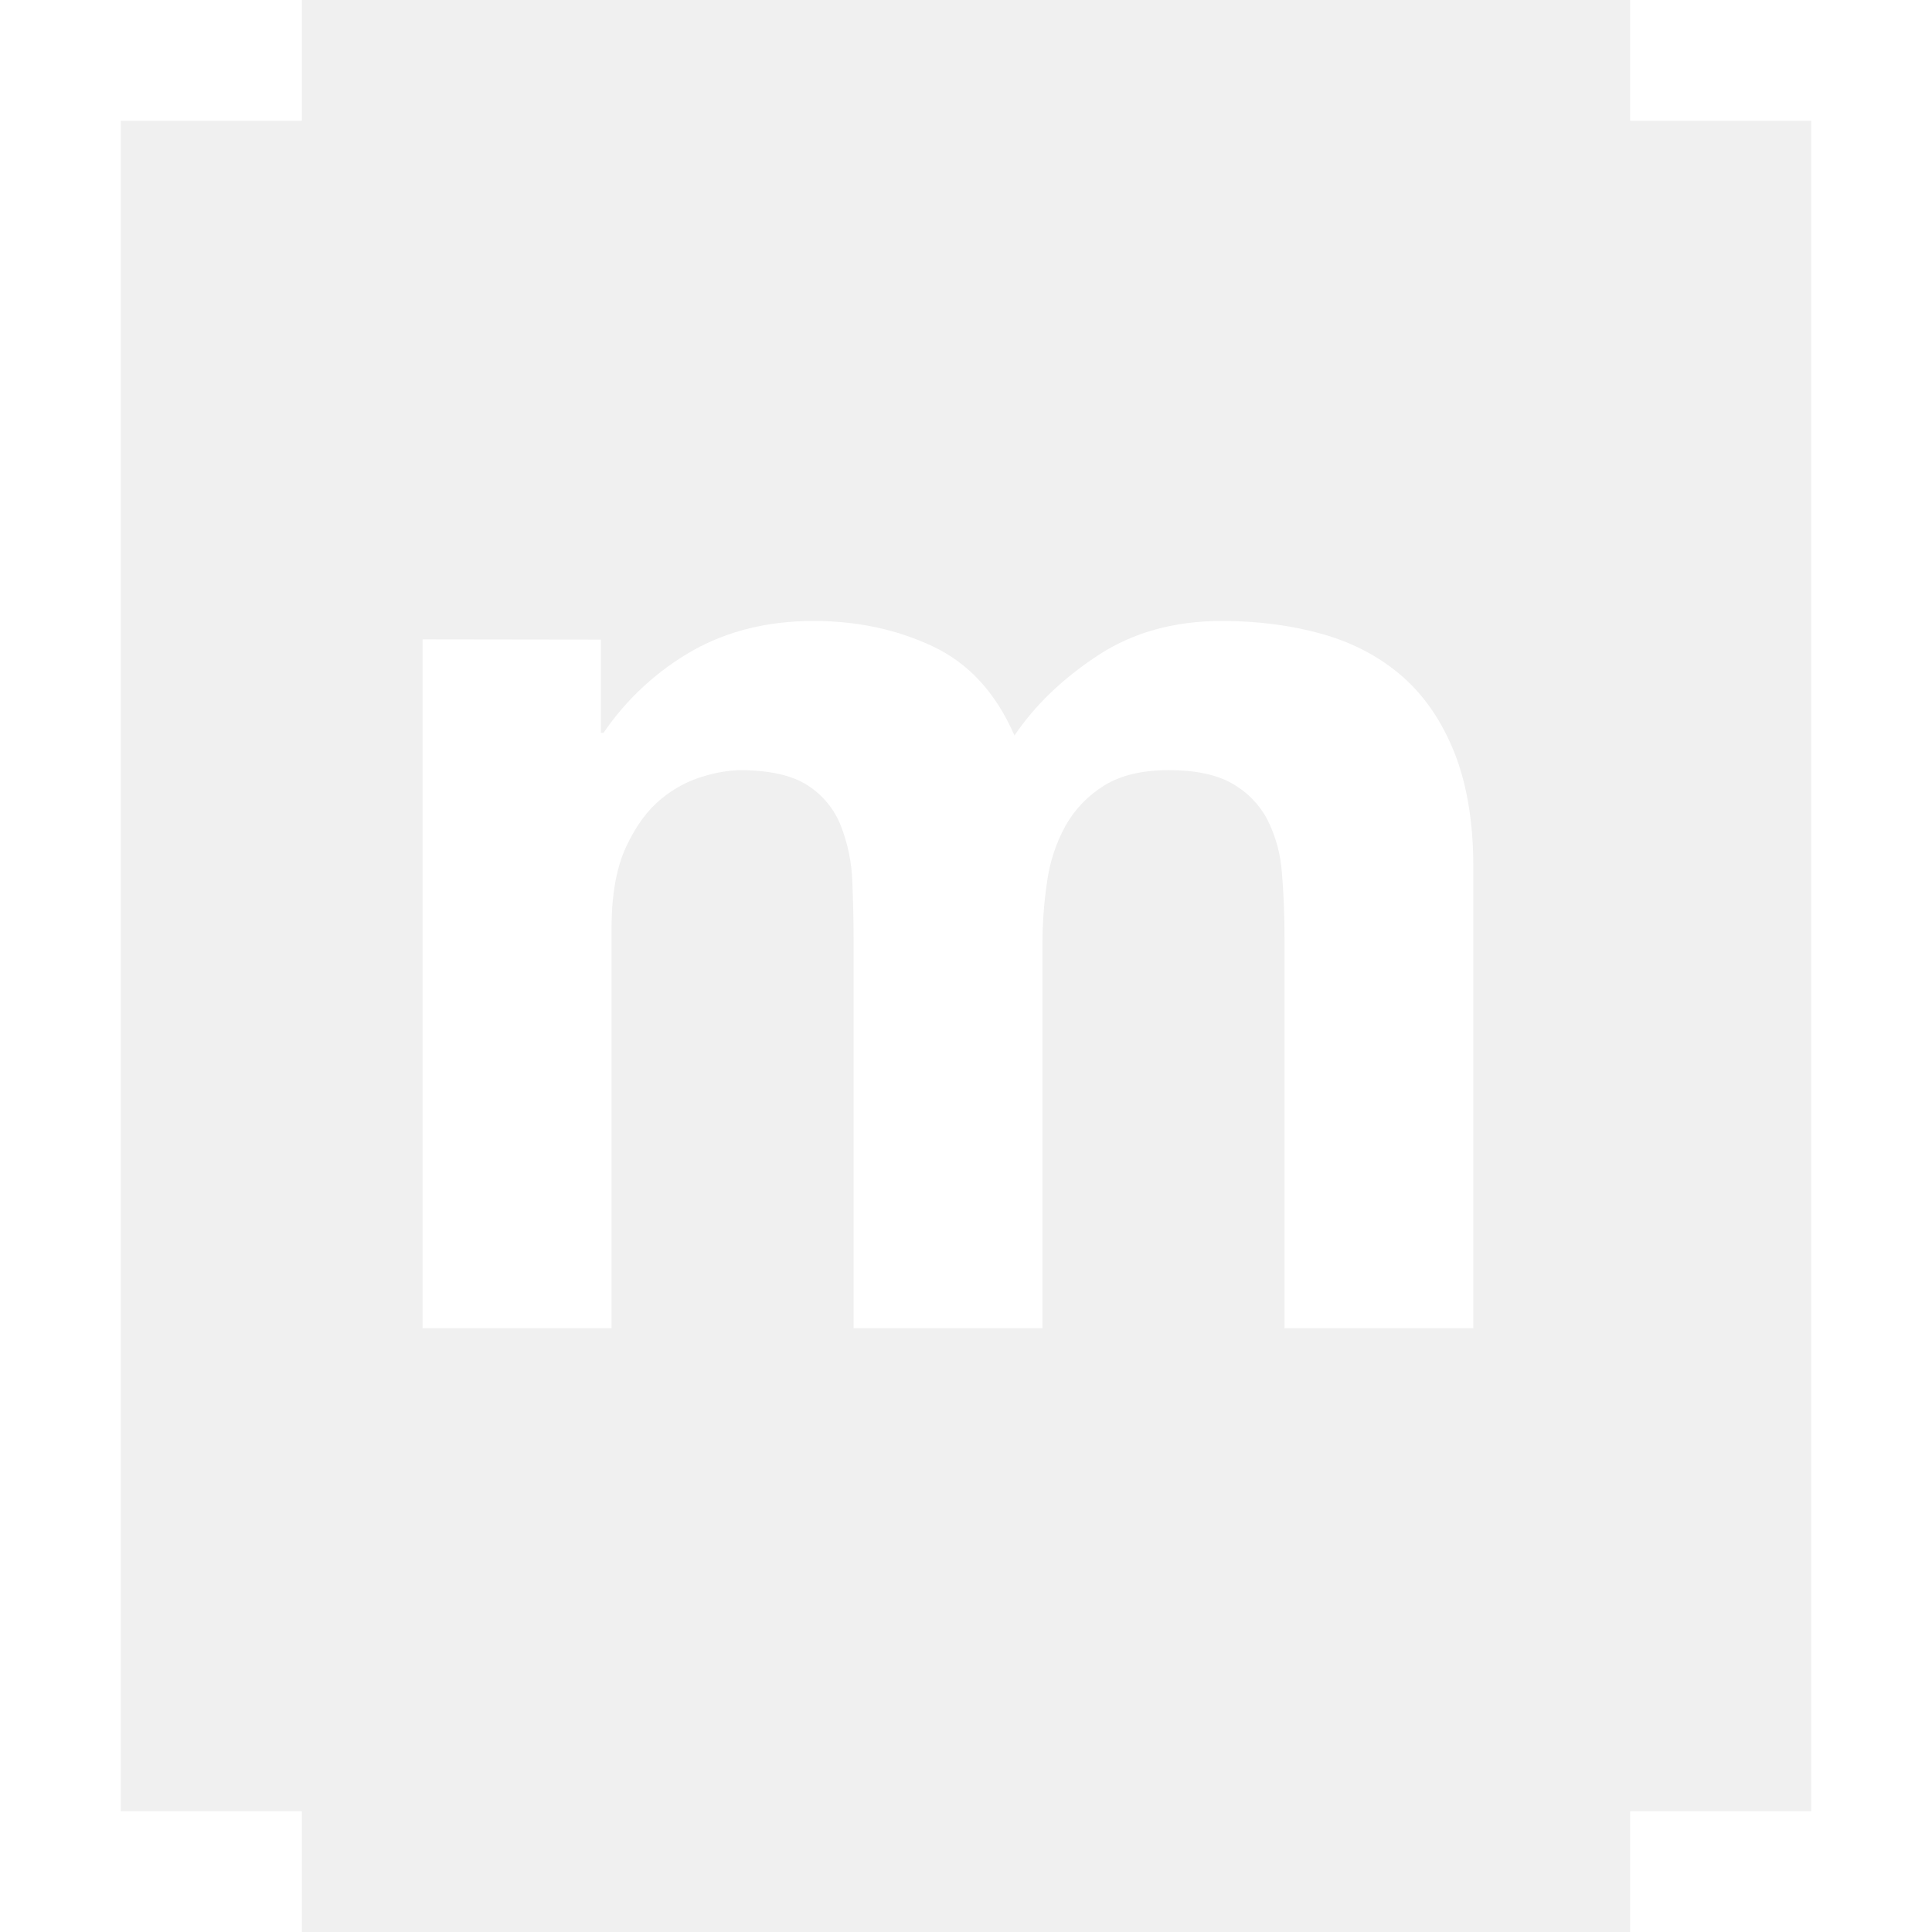
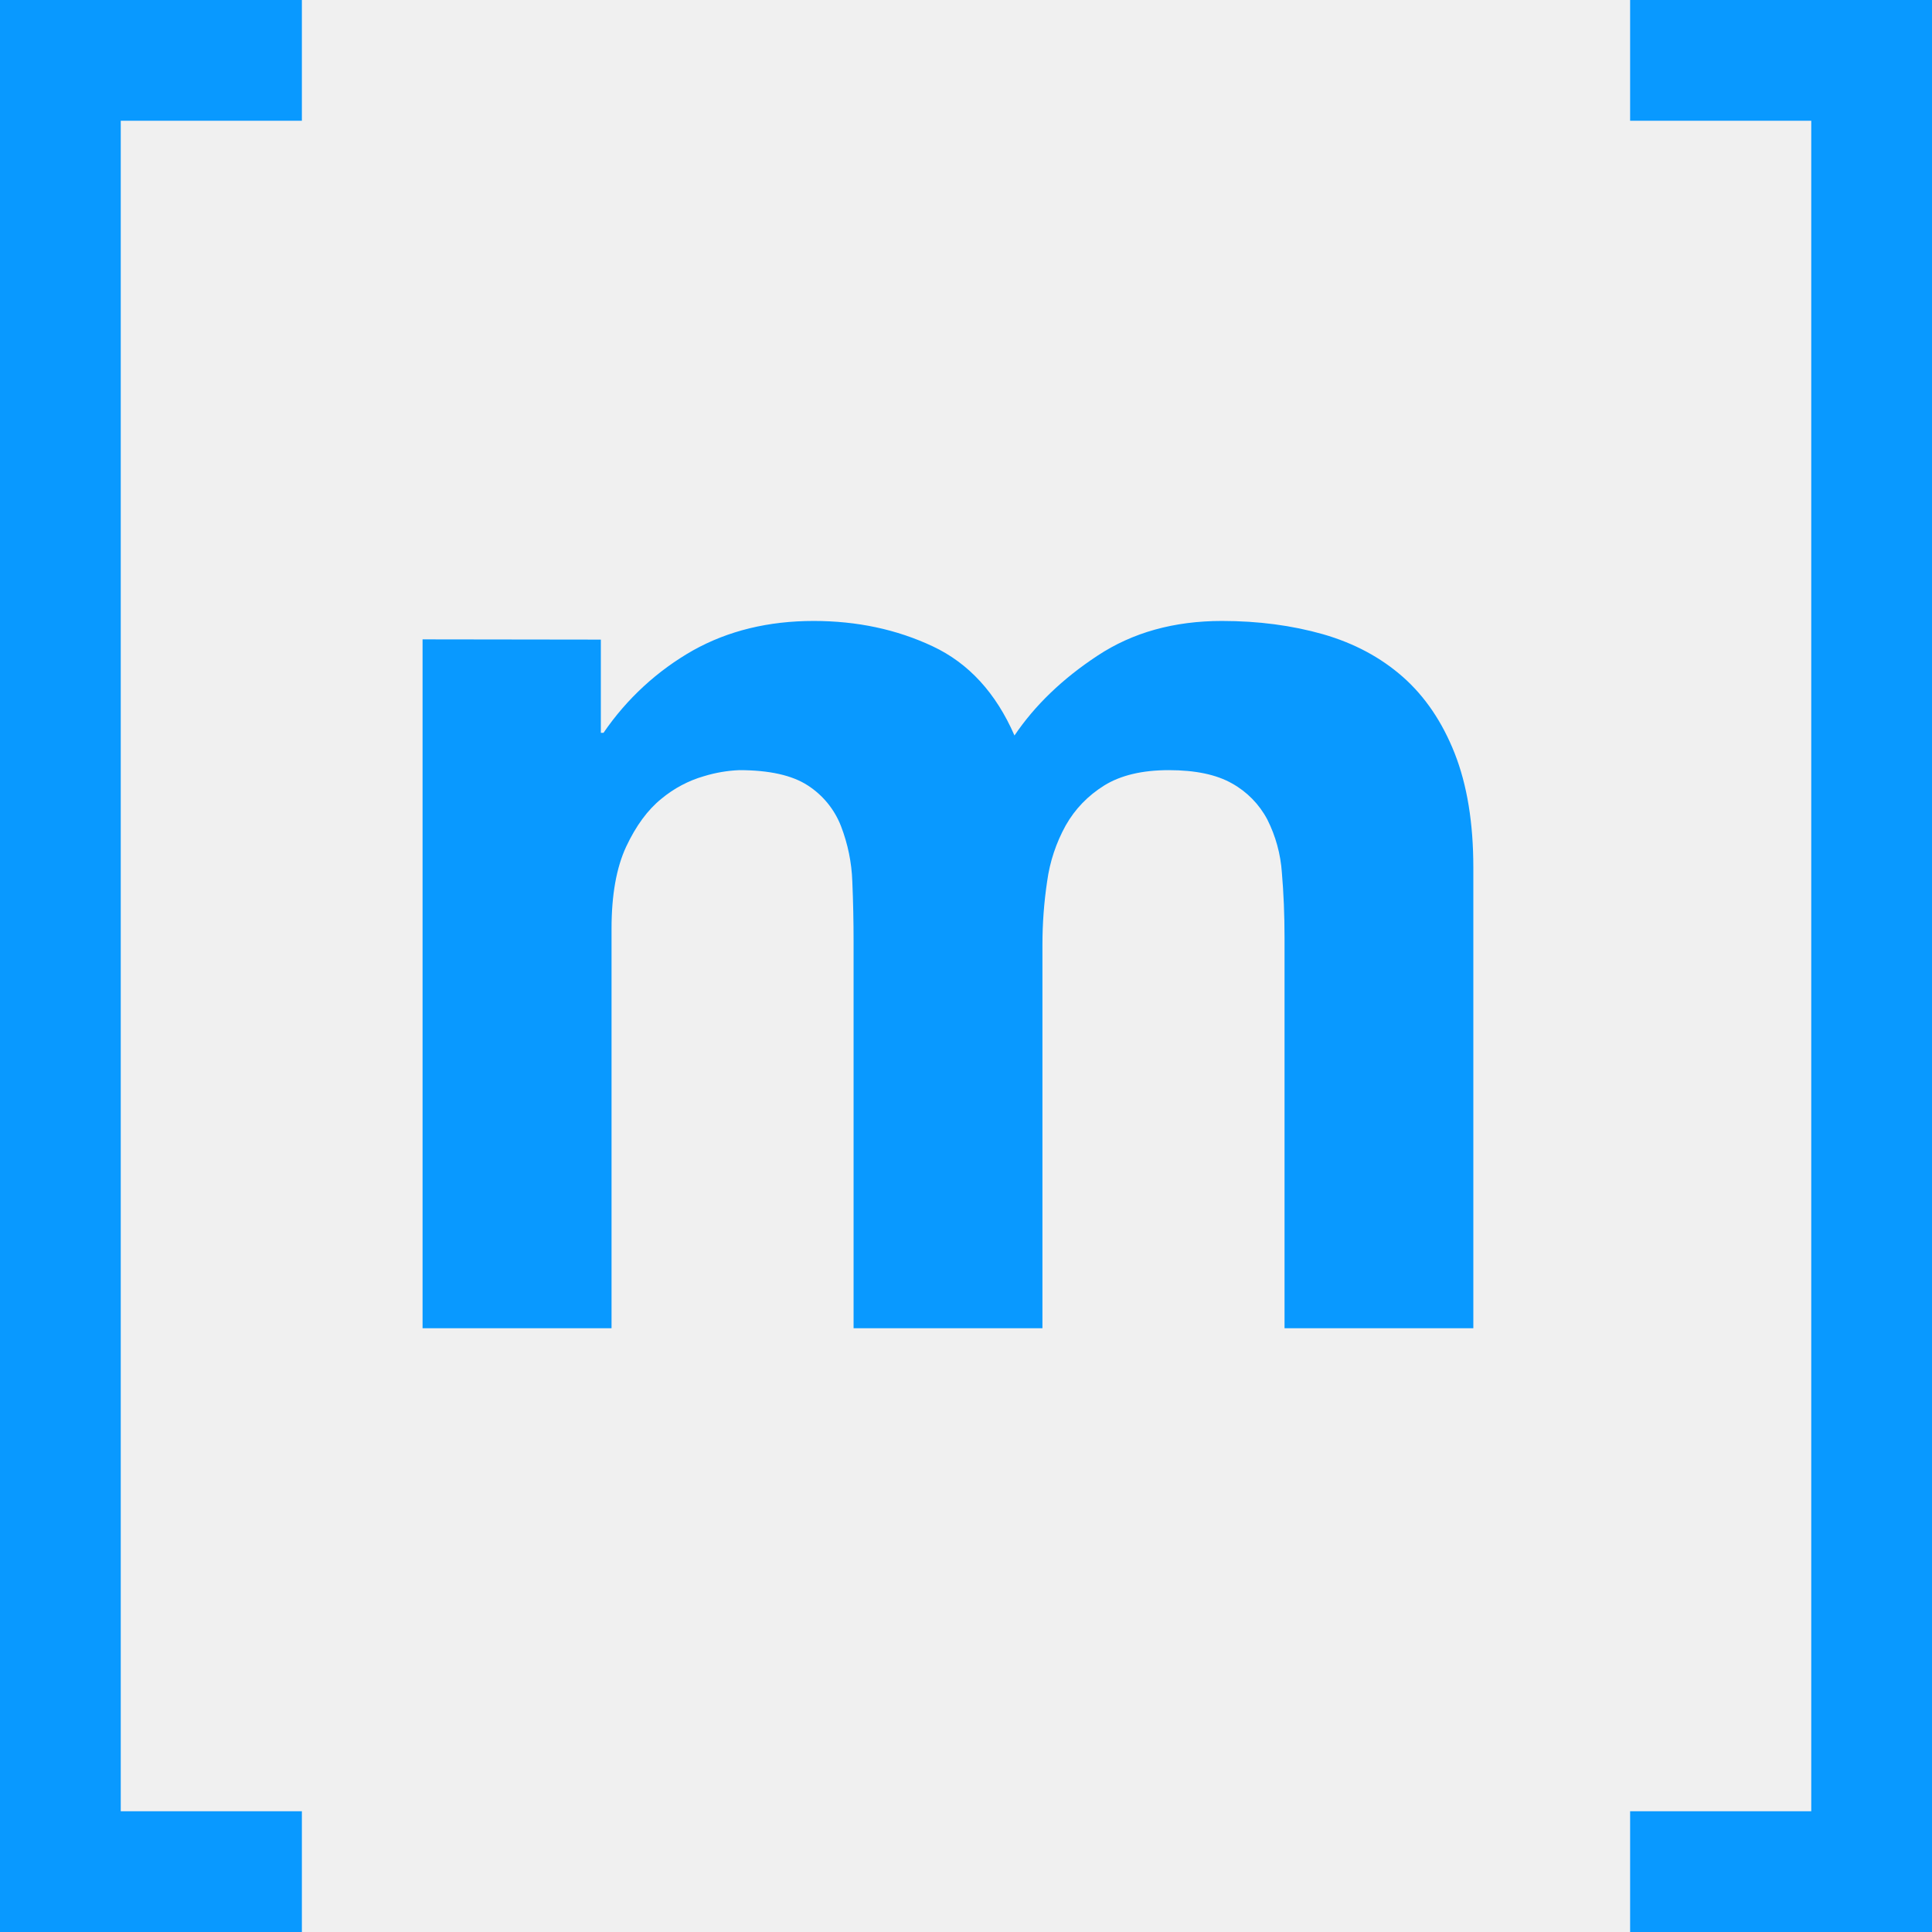
<svg xmlns="http://www.w3.org/2000/svg" width="32" height="32" viewBox="0 0 32 32">
-   <path fill="#fff" d="M 30,2 V 30 h -1 -2 v 2 h 5 V -3.3333334e-8 L 27,0 v 2 z" />
-   <path fill="#fff" d="M 9.952,10.594 V 12.138 h 0.044 c 0.385,-0.564 0.893,-1.032 1.487,-1.368 0.58,-0.323 1.245,-0.485 1.993,-0.485 0.72,0 1.377,0.14 1.972,0.42 0.595,0.279 1.047,0.771 1.355,1.477 0.338,-0.5 0.796,-0.941 1.377,-1.323 0.58,-0.383 1.266,-0.574 2.06,-0.574 0.602,0 1.16,0.074 1.674,0.22 0.514,0.148 0.954,0.383 1.322,0.707 0.366,0.323 0.653,0.746 0.859,1.268 0.205,0.522 0.308,1.15 0.308,1.887 v 7.633 h -3.127 v -6.464 c 0,-0.383 -0.015,-0.743 -0.044,-1.082 -0.021,-0.307 -0.103,-0.607 -0.242,-0.882 -0.133,-0.251 -0.336,-0.458 -0.584,-0.596 -0.257,-0.146 -0.606,-0.22 -1.047,-0.22 -0.44,0 -0.796,0.085 -1.068,0.253 -0.272,0.17 -0.485,0.39 -0.639,0.662 -0.159,0.287 -0.264,0.602 -0.308,0.927 -0.052,0.347 -0.078,0.697 -0.078,1.048 v 6.354 h -3.128 v -6.398 c 0,-0.338 -0.007,-0.673 -0.021,-1.004 -0.011,-0.314 -0.075,-0.623 -0.188,-0.916 -0.108,-0.277 -0.3,-0.512 -0.55,-0.673 -0.258,-0.168 -0.636,-0.253 -1.135,-0.253 -0.198,0.008 -0.394,0.042 -0.584,0.1 -0.258,0.074 -0.498,0.202 -0.705,0.374 -0.228,0.184 -0.422,0.449 -0.584,0.794 -0.161,0.346 -0.242,0.798 -0.242,1.357 v 6.619 H 6.999 V 10.59 Z" />
-   <path fill="#fff" d="M 2,2 V 30 h 3 v 2 H 0 V 9.2650922e-8 L 5,0 v 2 z" />
+   <path fill="#0999ff" d="M 30,2 V 30 h -1 -2 v 2 h 5 V -3.3333334e-8 L 27,0 v 2 z" />
+   <path fill="#0999ff" d="M 9.952,10.594 V 12.138 h 0.044 c 0.385,-0.564 0.893,-1.032 1.487,-1.368 0.58,-0.323 1.245,-0.485 1.993,-0.485 0.72,0 1.377,0.14 1.972,0.42 0.595,0.279 1.047,0.771 1.355,1.477 0.338,-0.5 0.796,-0.941 1.377,-1.323 0.58,-0.383 1.266,-0.574 2.06,-0.574 0.602,0 1.16,0.074 1.674,0.22 0.514,0.148 0.954,0.383 1.322,0.707 0.366,0.323 0.653,0.746 0.859,1.268 0.205,0.522 0.308,1.15 0.308,1.887 v 7.633 h -3.127 v -6.464 c 0,-0.383 -0.015,-0.743 -0.044,-1.082 -0.021,-0.307 -0.103,-0.607 -0.242,-0.882 -0.133,-0.251 -0.336,-0.458 -0.584,-0.596 -0.257,-0.146 -0.606,-0.22 -1.047,-0.22 -0.44,0 -0.796,0.085 -1.068,0.253 -0.272,0.17 -0.485,0.39 -0.639,0.662 -0.159,0.287 -0.264,0.602 -0.308,0.927 -0.052,0.347 -0.078,0.697 -0.078,1.048 v 6.354 h -3.128 v -6.398 c 0,-0.338 -0.007,-0.673 -0.021,-1.004 -0.011,-0.314 -0.075,-0.623 -0.188,-0.916 -0.108,-0.277 -0.3,-0.512 -0.55,-0.673 -0.258,-0.168 -0.636,-0.253 -1.135,-0.253 -0.198,0.008 -0.394,0.042 -0.584,0.1 -0.258,0.074 -0.498,0.202 -0.705,0.374 -0.228,0.184 -0.422,0.449 -0.584,0.794 -0.161,0.346 -0.242,0.798 -0.242,1.357 v 6.619 H 6.999 V 10.59 Z" />
+   <path fill="#0999ff" d="M 2,2 V 30 h 3 v 2 H 0 V 9.2650922e-8 L 5,0 v 2 z" />
</svg>
